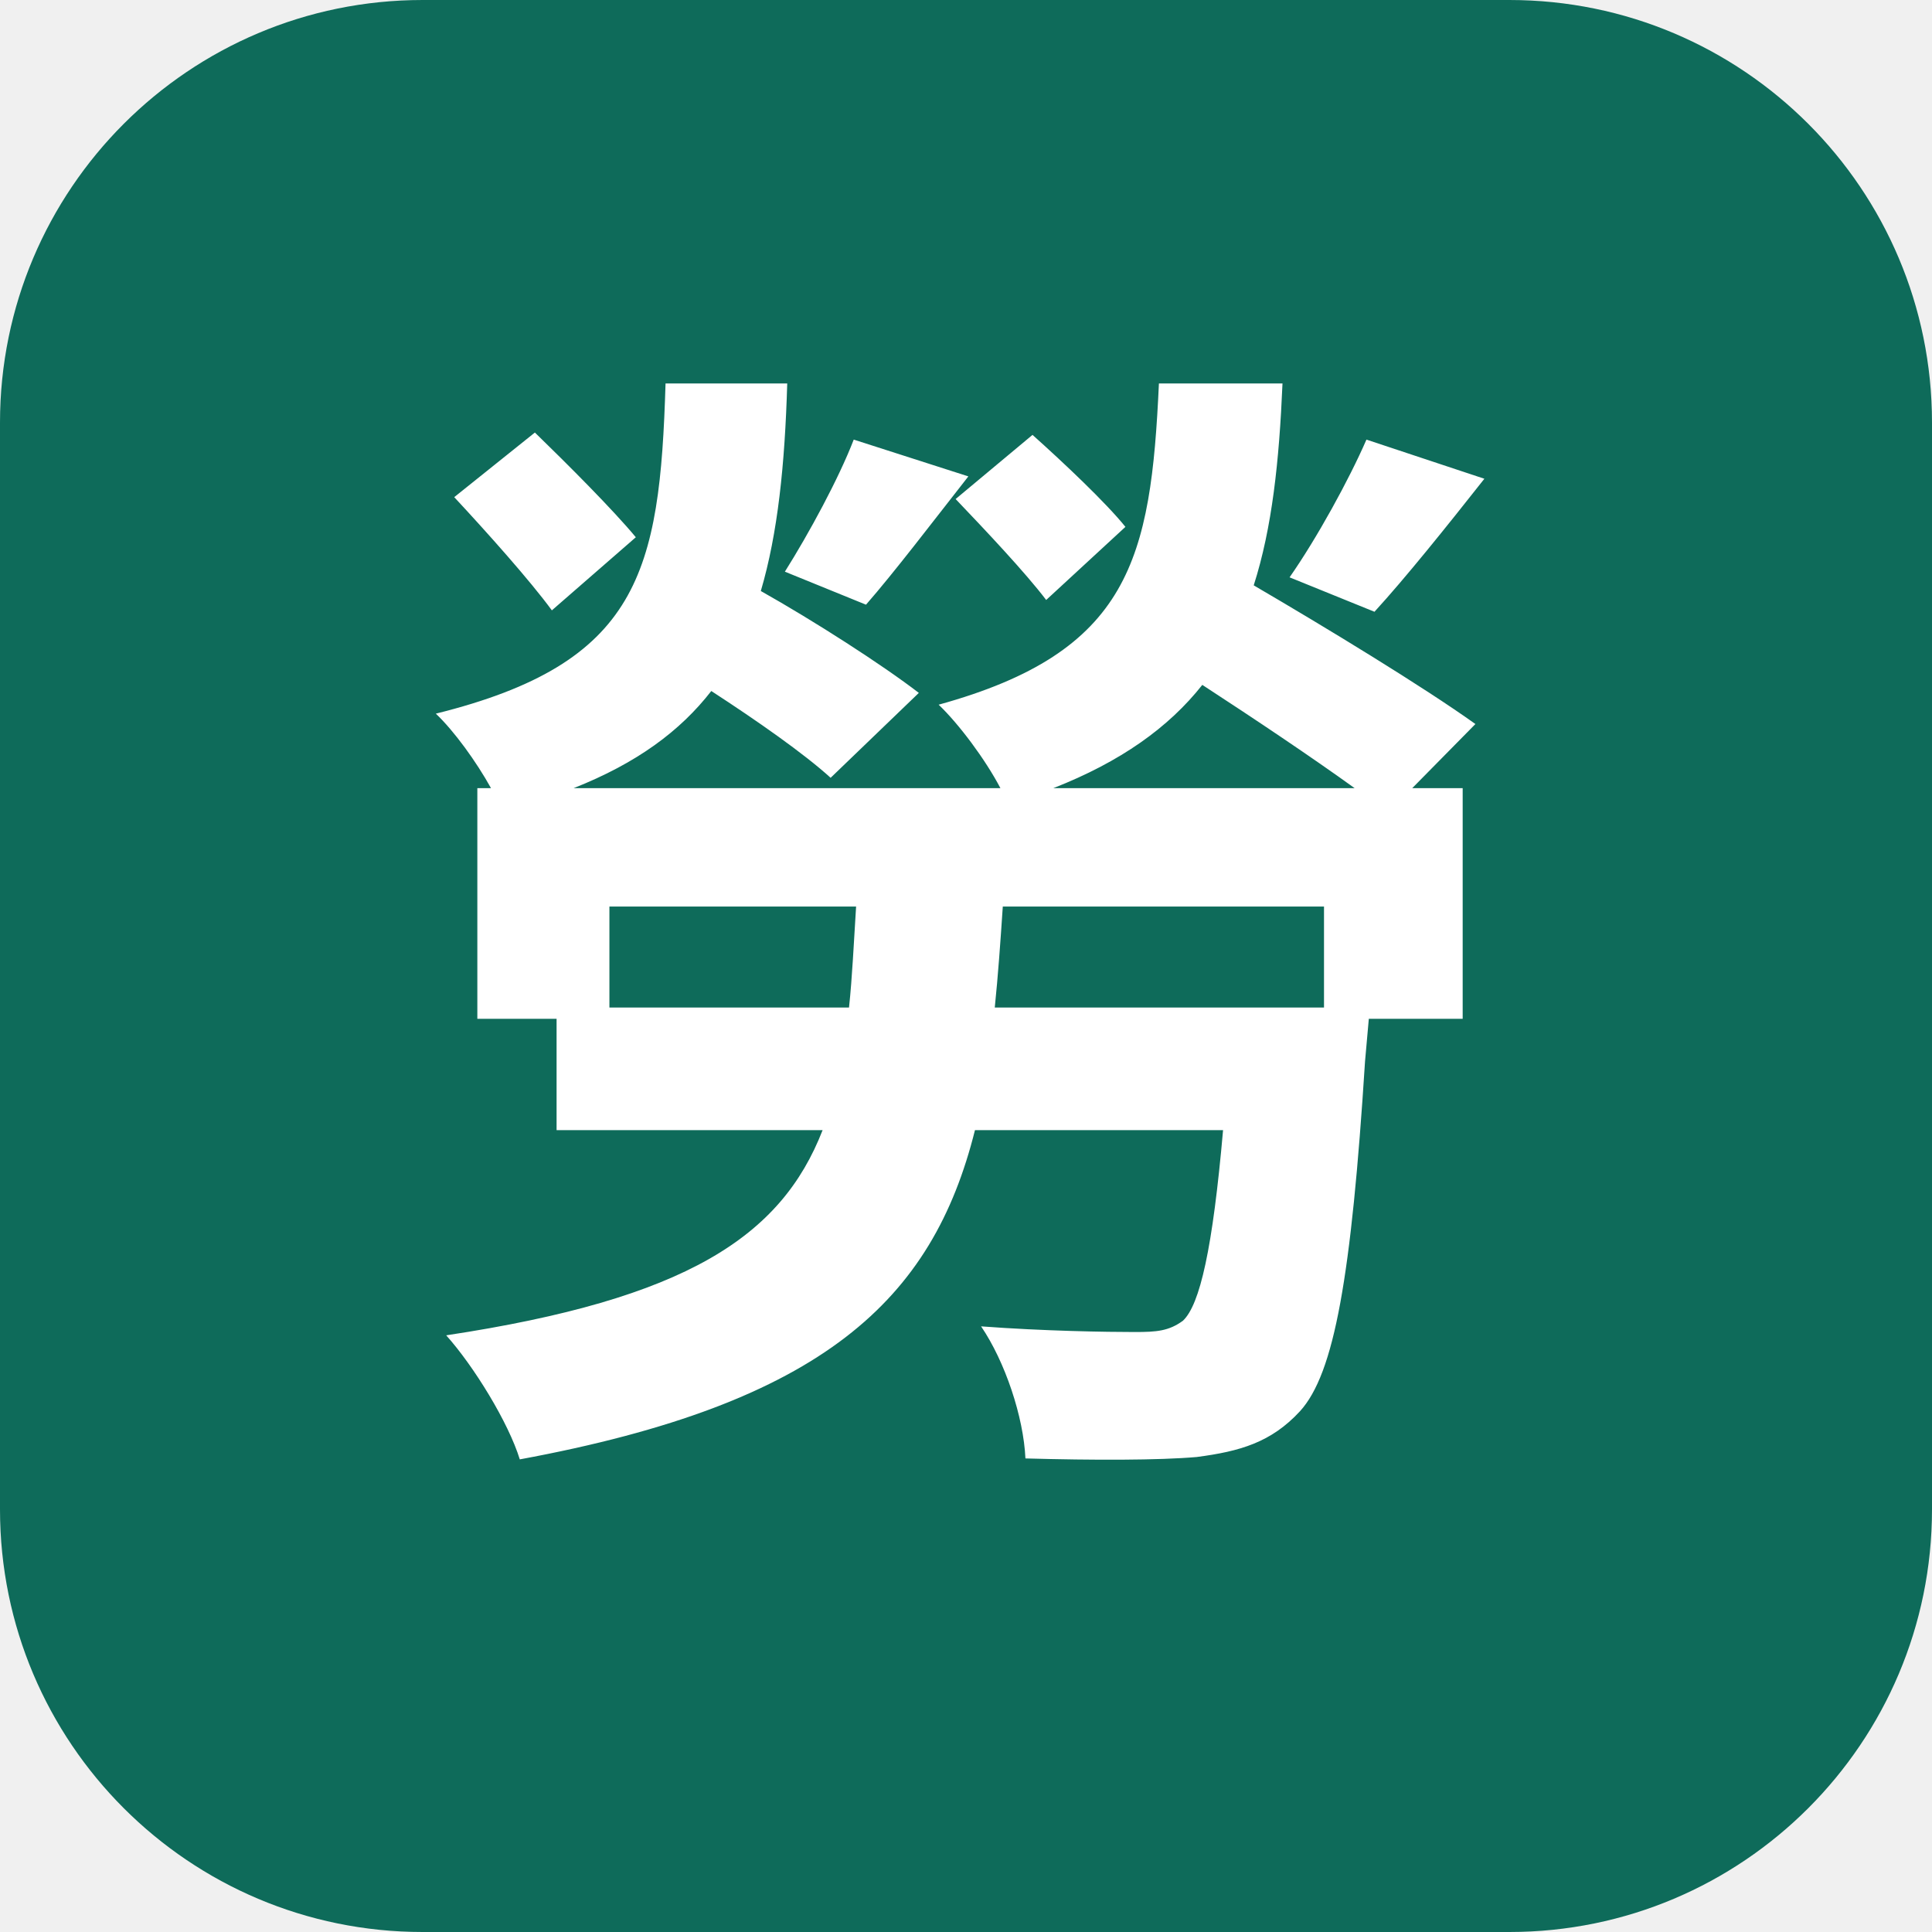
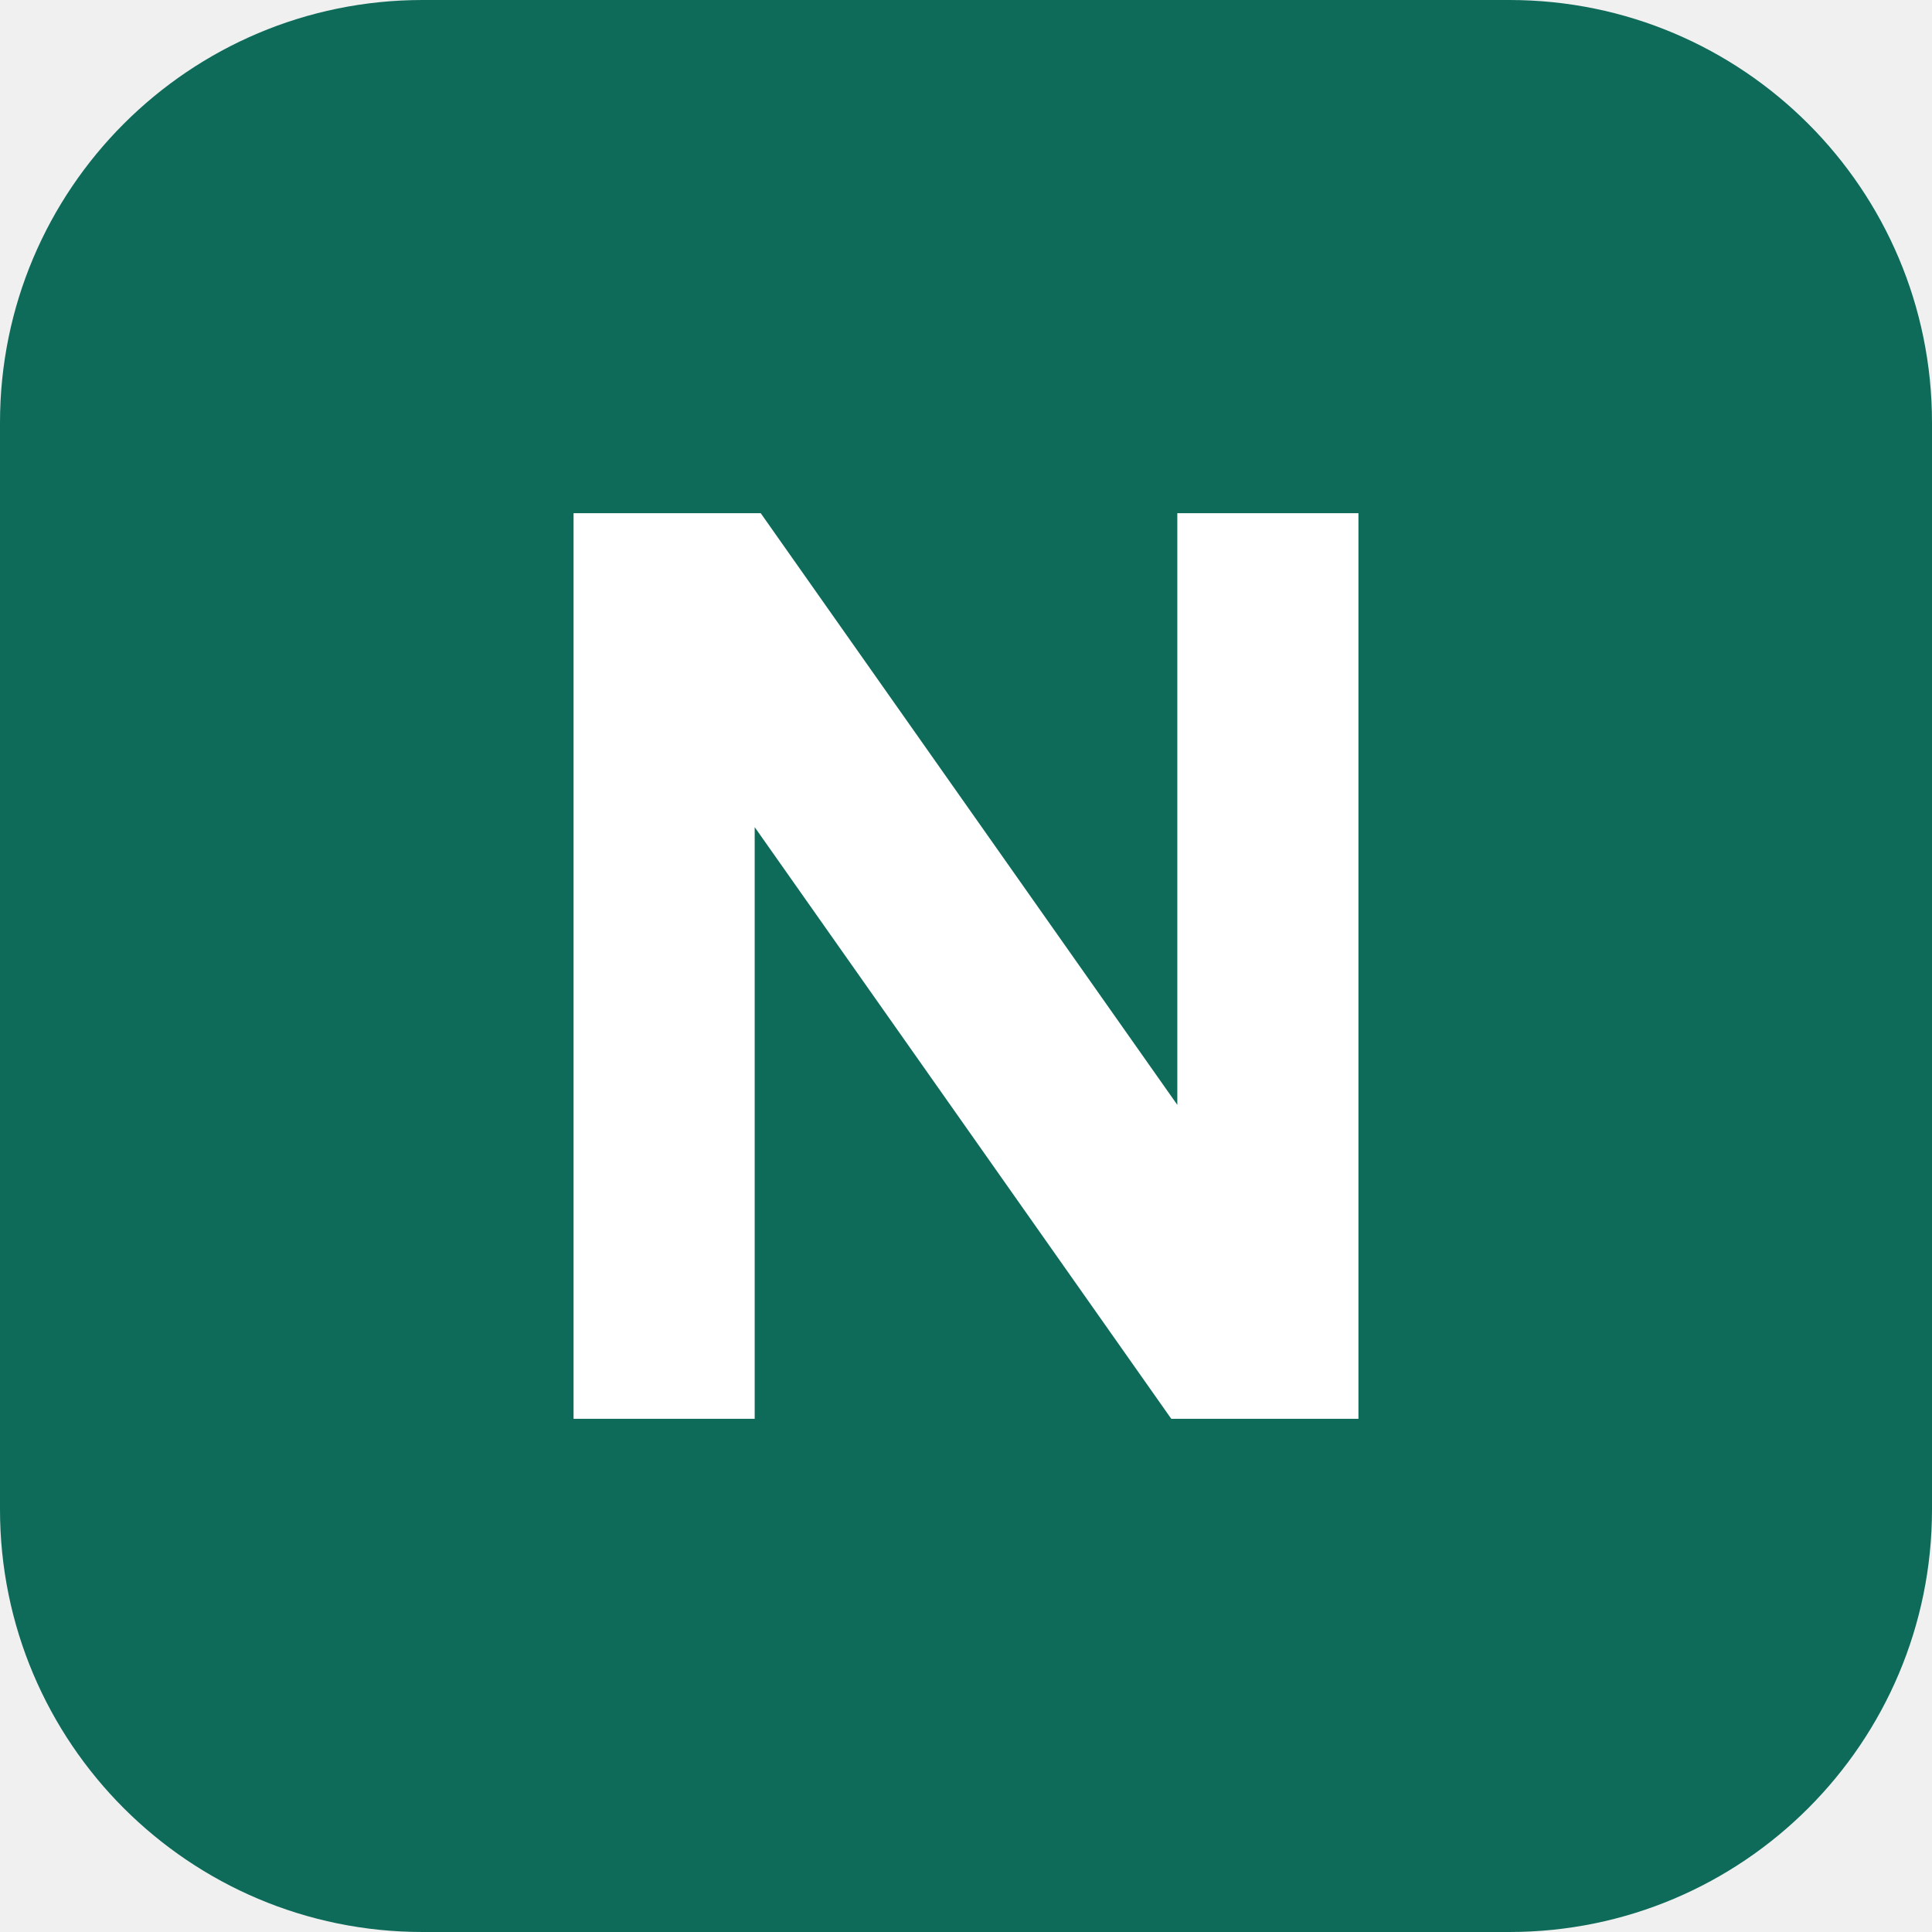
<svg xmlns="http://www.w3.org/2000/svg" viewBox="0 0 64 64">
  <rect width="64" height="64" rx="14" fill="#0E6B5A" />
-   <text x="32" y="45" font-size="38" text-anchor="middle" fill="#fff" font-family="Noto Sans CJK TC,PingFang TC,Microsoft JhengHei,sans-serif" font-weight="700">勞</text>
+   <path d="M19 47V17h6.2l13.8 19.6V17H45v30h-6.2L25 27.4V47z" fill="#fff" />
</svg>
